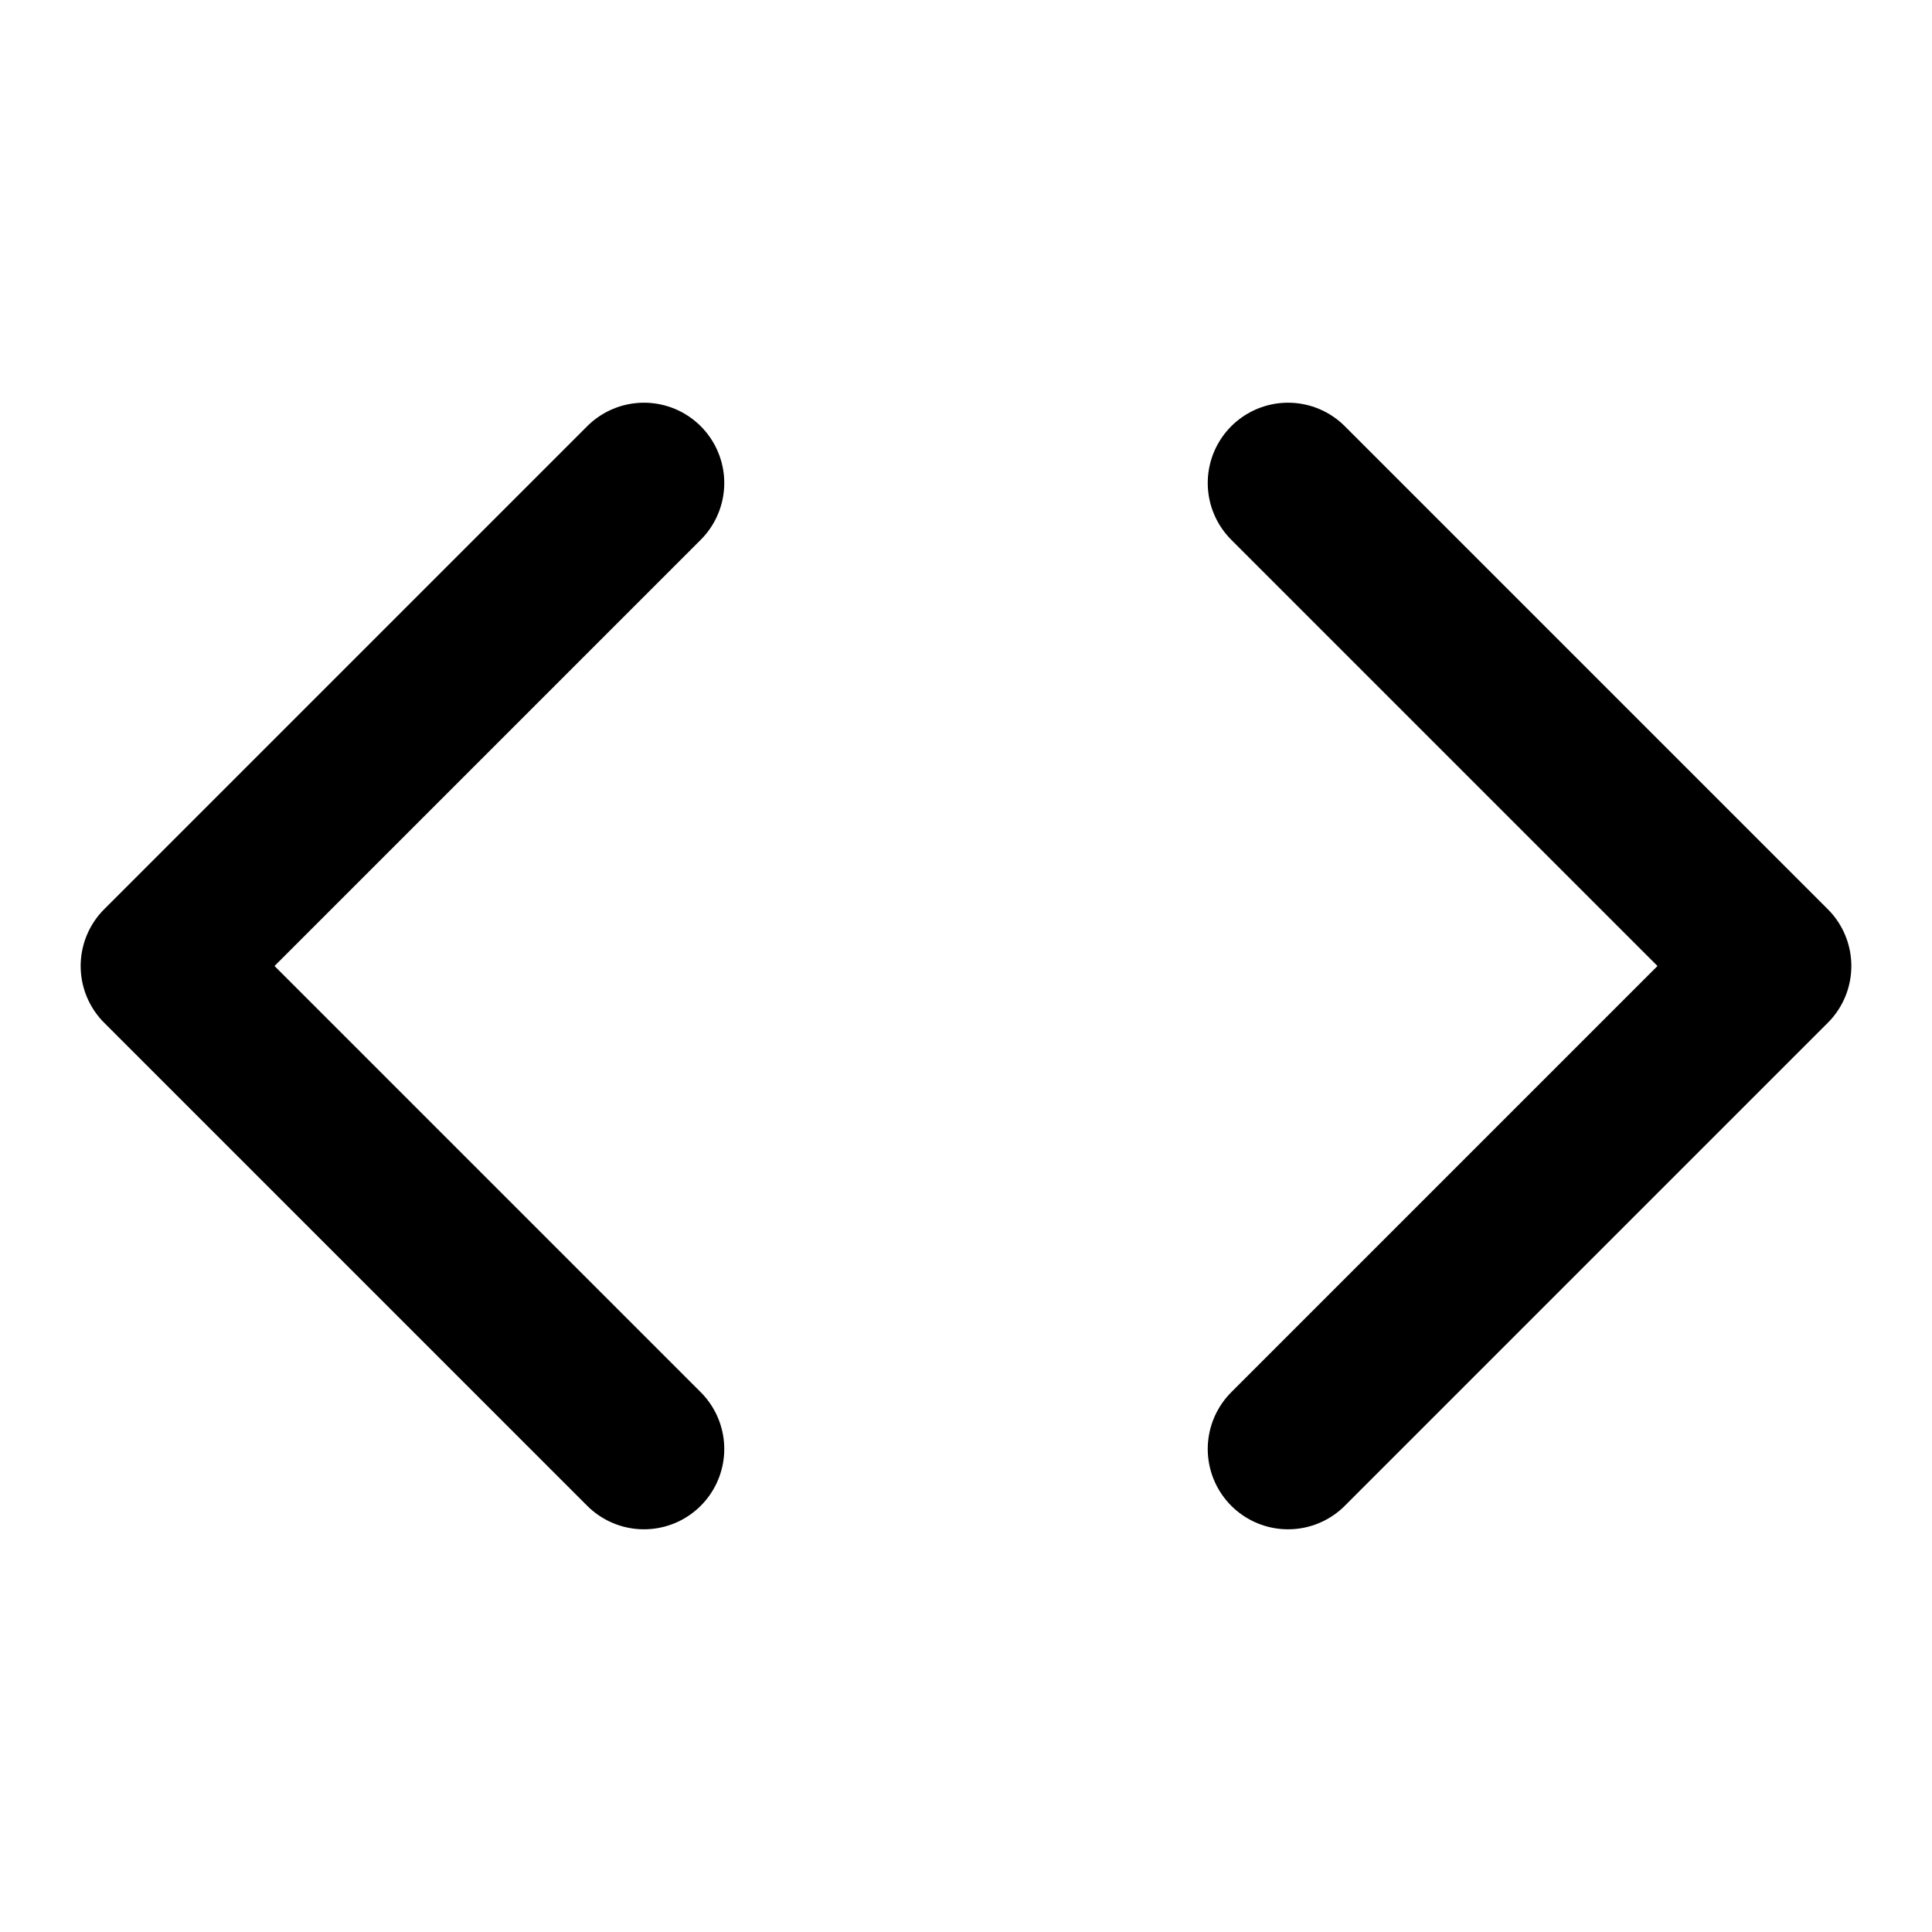
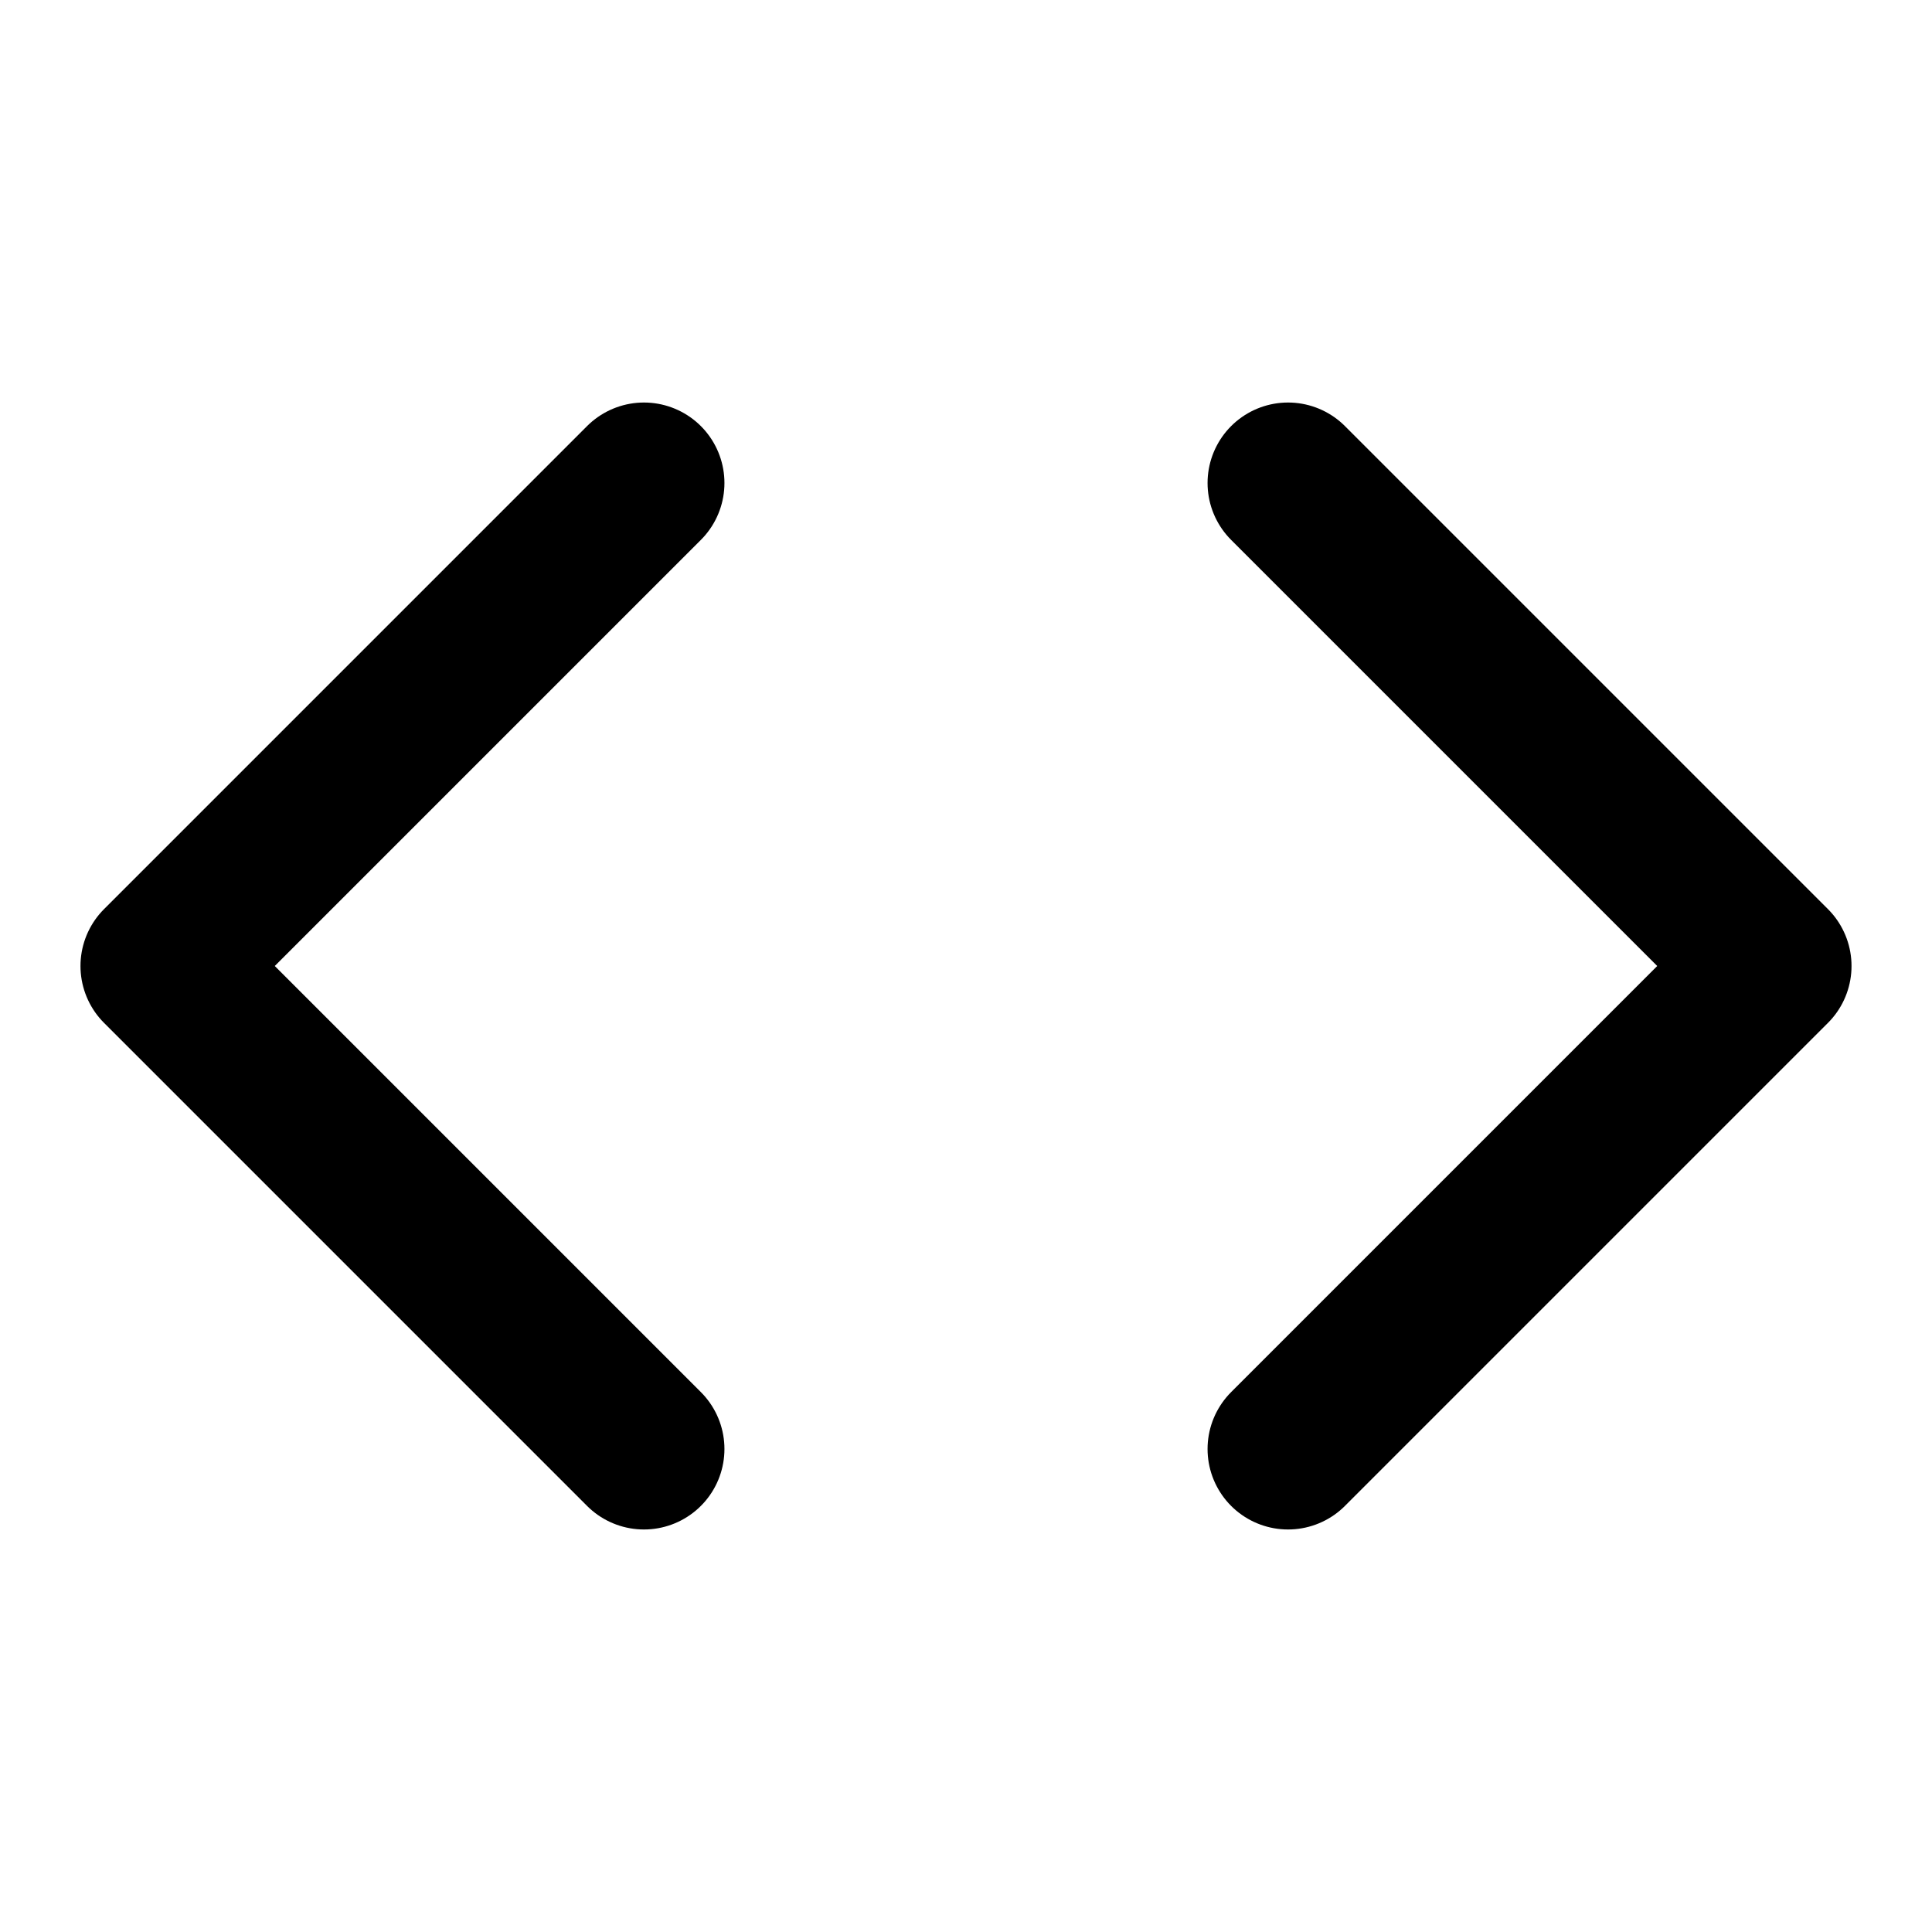
<svg xmlns="http://www.w3.org/2000/svg" width="16" height="16" viewBox="0 0 16 16" fill="none">
-   <path d="M10.667 12L14.667 8L10.667 4" stroke="currentColor" stroke-width="1.33" stroke-linecap="round" stroke-linejoin="round" />
-   <path d="M5.333 4L1.333 8L5.333 12" stroke="currentColor" stroke-width="1.33" stroke-linecap="round" stroke-linejoin="round" />
+   <path d="M10.667 12L14.667 8L10.667 4" stroke="currentColor" stroke-width="1.333" stroke-linecap="round" stroke-linejoin="round" />
+   <path d="M5.333 4L1.333 8L5.333 12" stroke="currentColor" stroke-width="1.333" stroke-linecap="round" stroke-linejoin="round" />
</svg>
